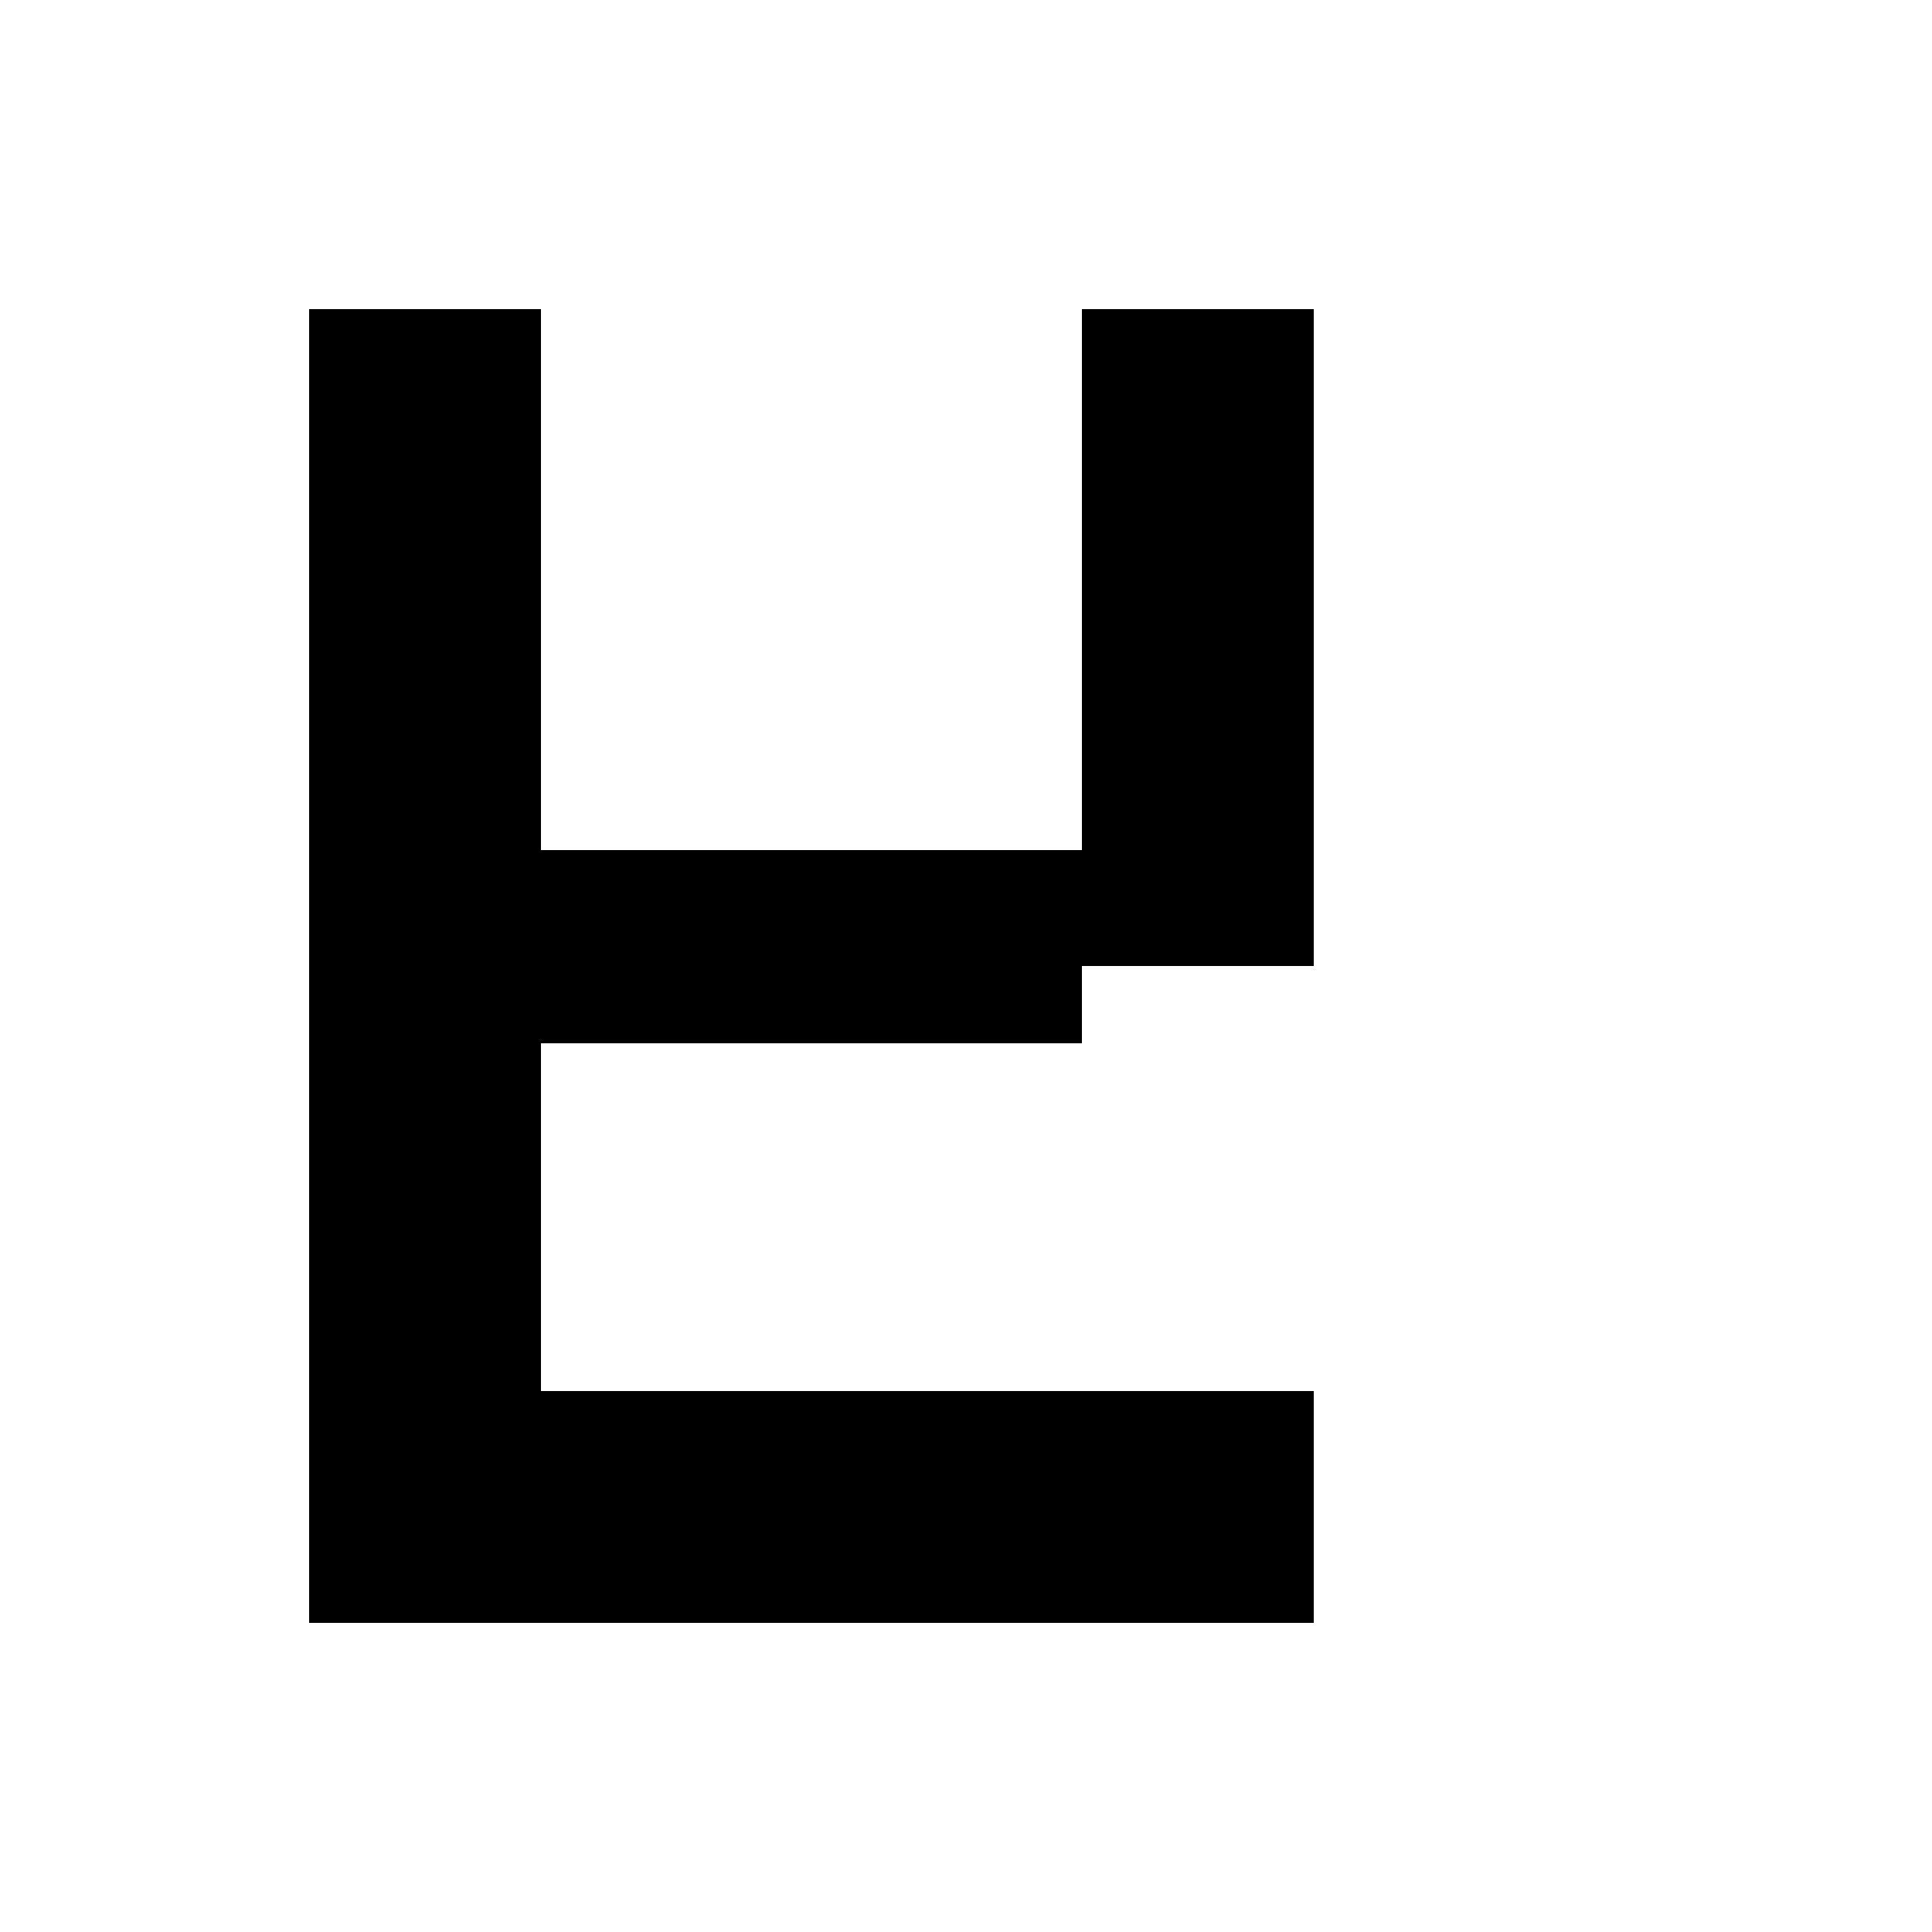
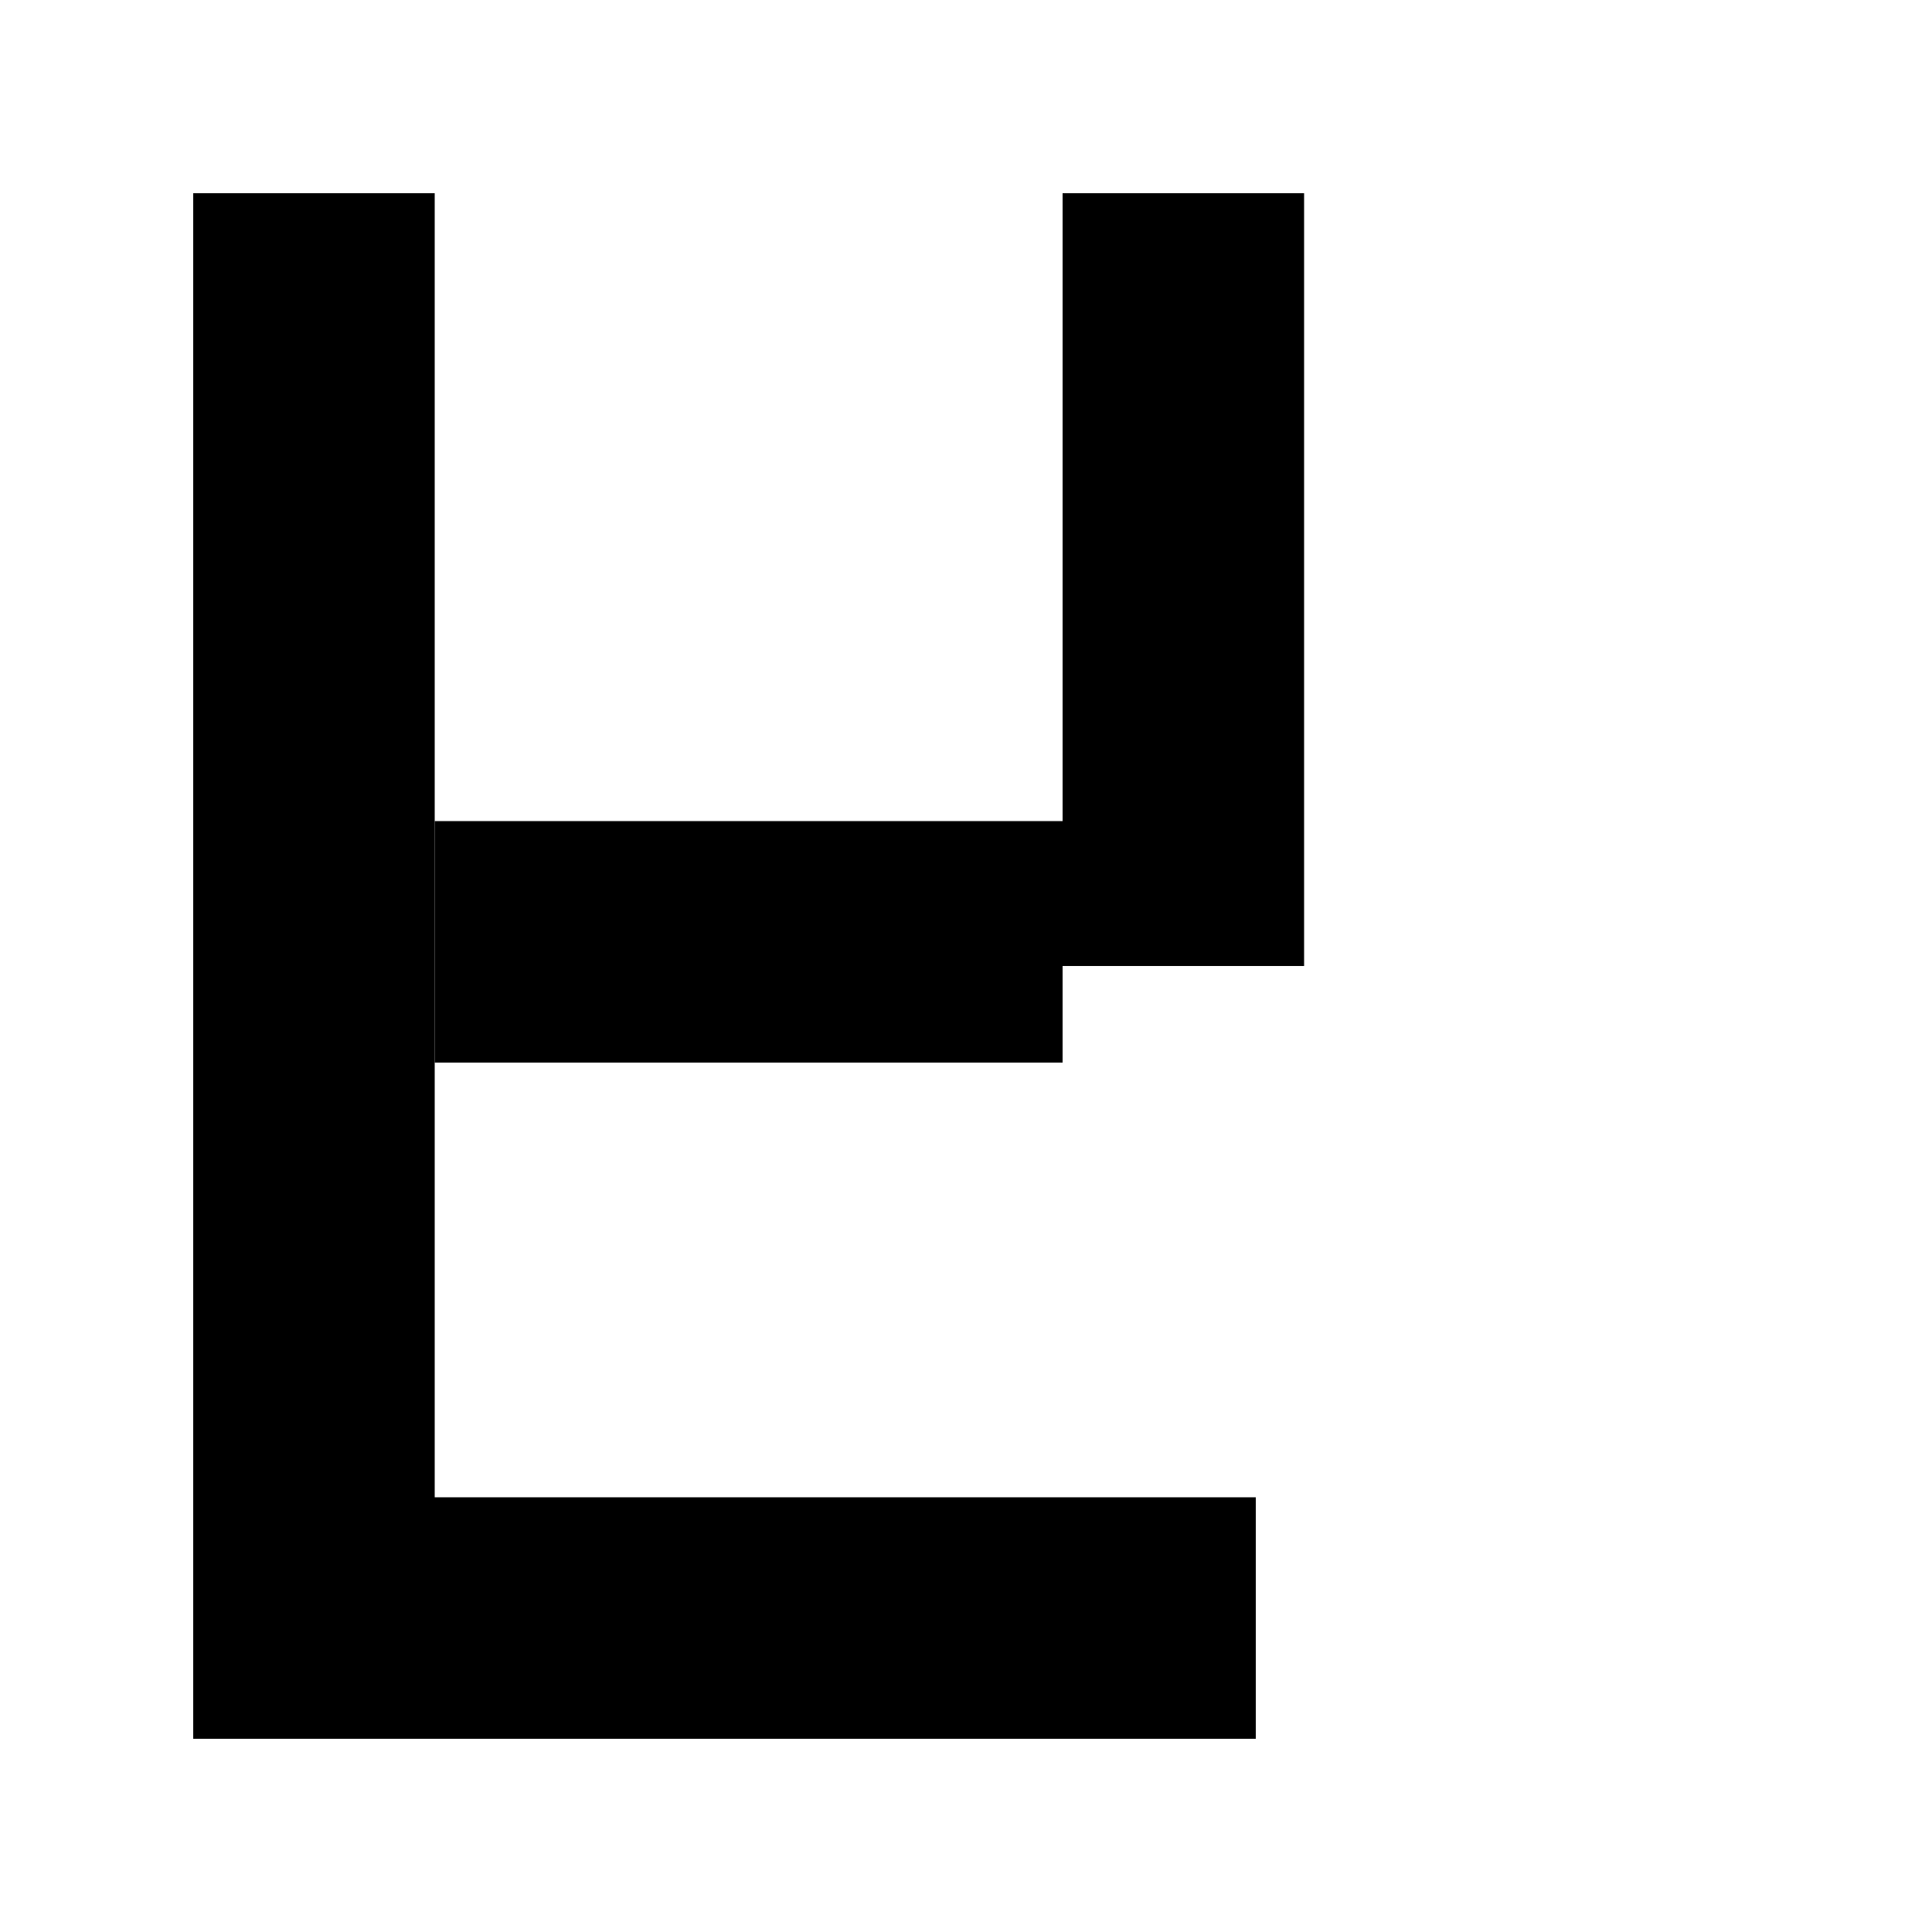
- <svg xmlns="http://www.w3.org/2000/svg" viewBox="0 0 100 100">
-   <rect x="16" y="16" width="12" height="68" fill="currentColor" />
-   <rect x="16" y="72" width="52" height="12" fill="currentColor" />
-   <rect x="56" y="16" width="12" height="34" fill="currentColor" />
-   <rect x="28" y="44" width="28" height="10" fill="currentColor" />
+ <svg xmlns="http://www.w3.org/2000/svg" viewBox="0 0 40 40">
+   <rect x="4" y="4" width="5" height="32" fill="currentColor" />
+   <rect x="4" y="31" width="22" height="5" fill="currentColor" />
+   <rect x="22" y="4" width="5" height="16" fill="currentColor" />
+   <rect x="9" y="17" width="13" height="5" fill="currentColor" />
</svg>
